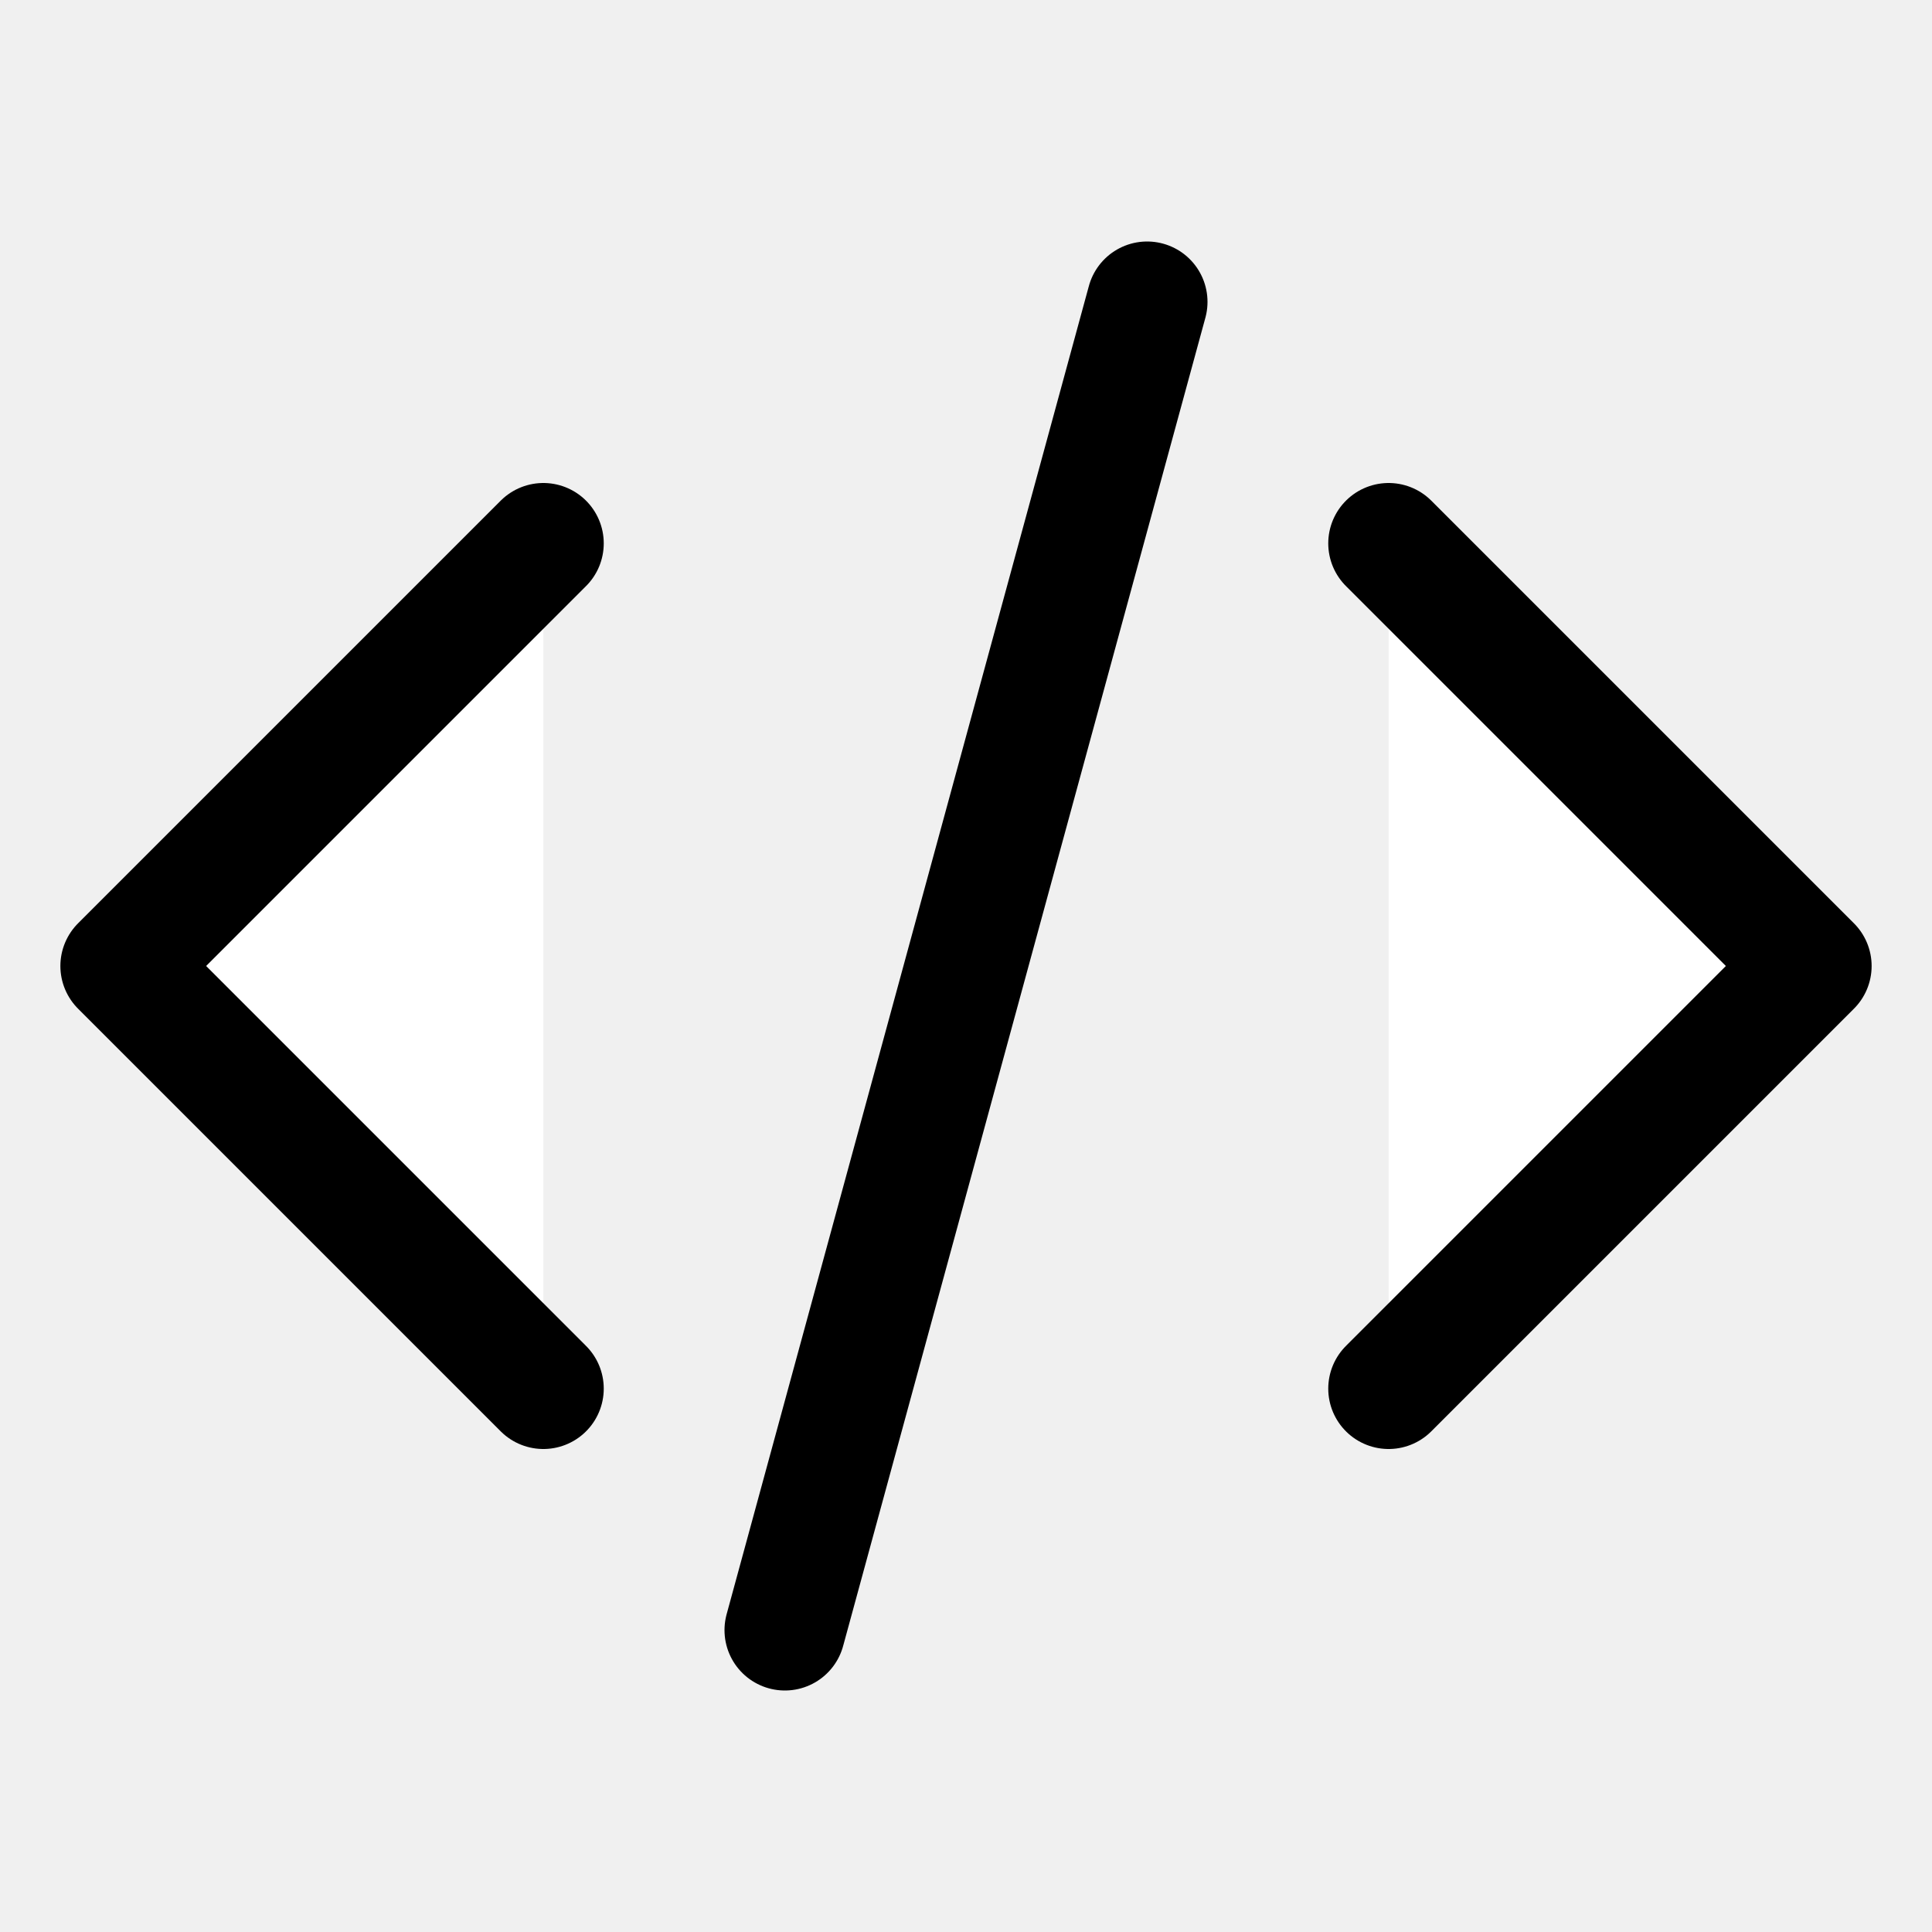
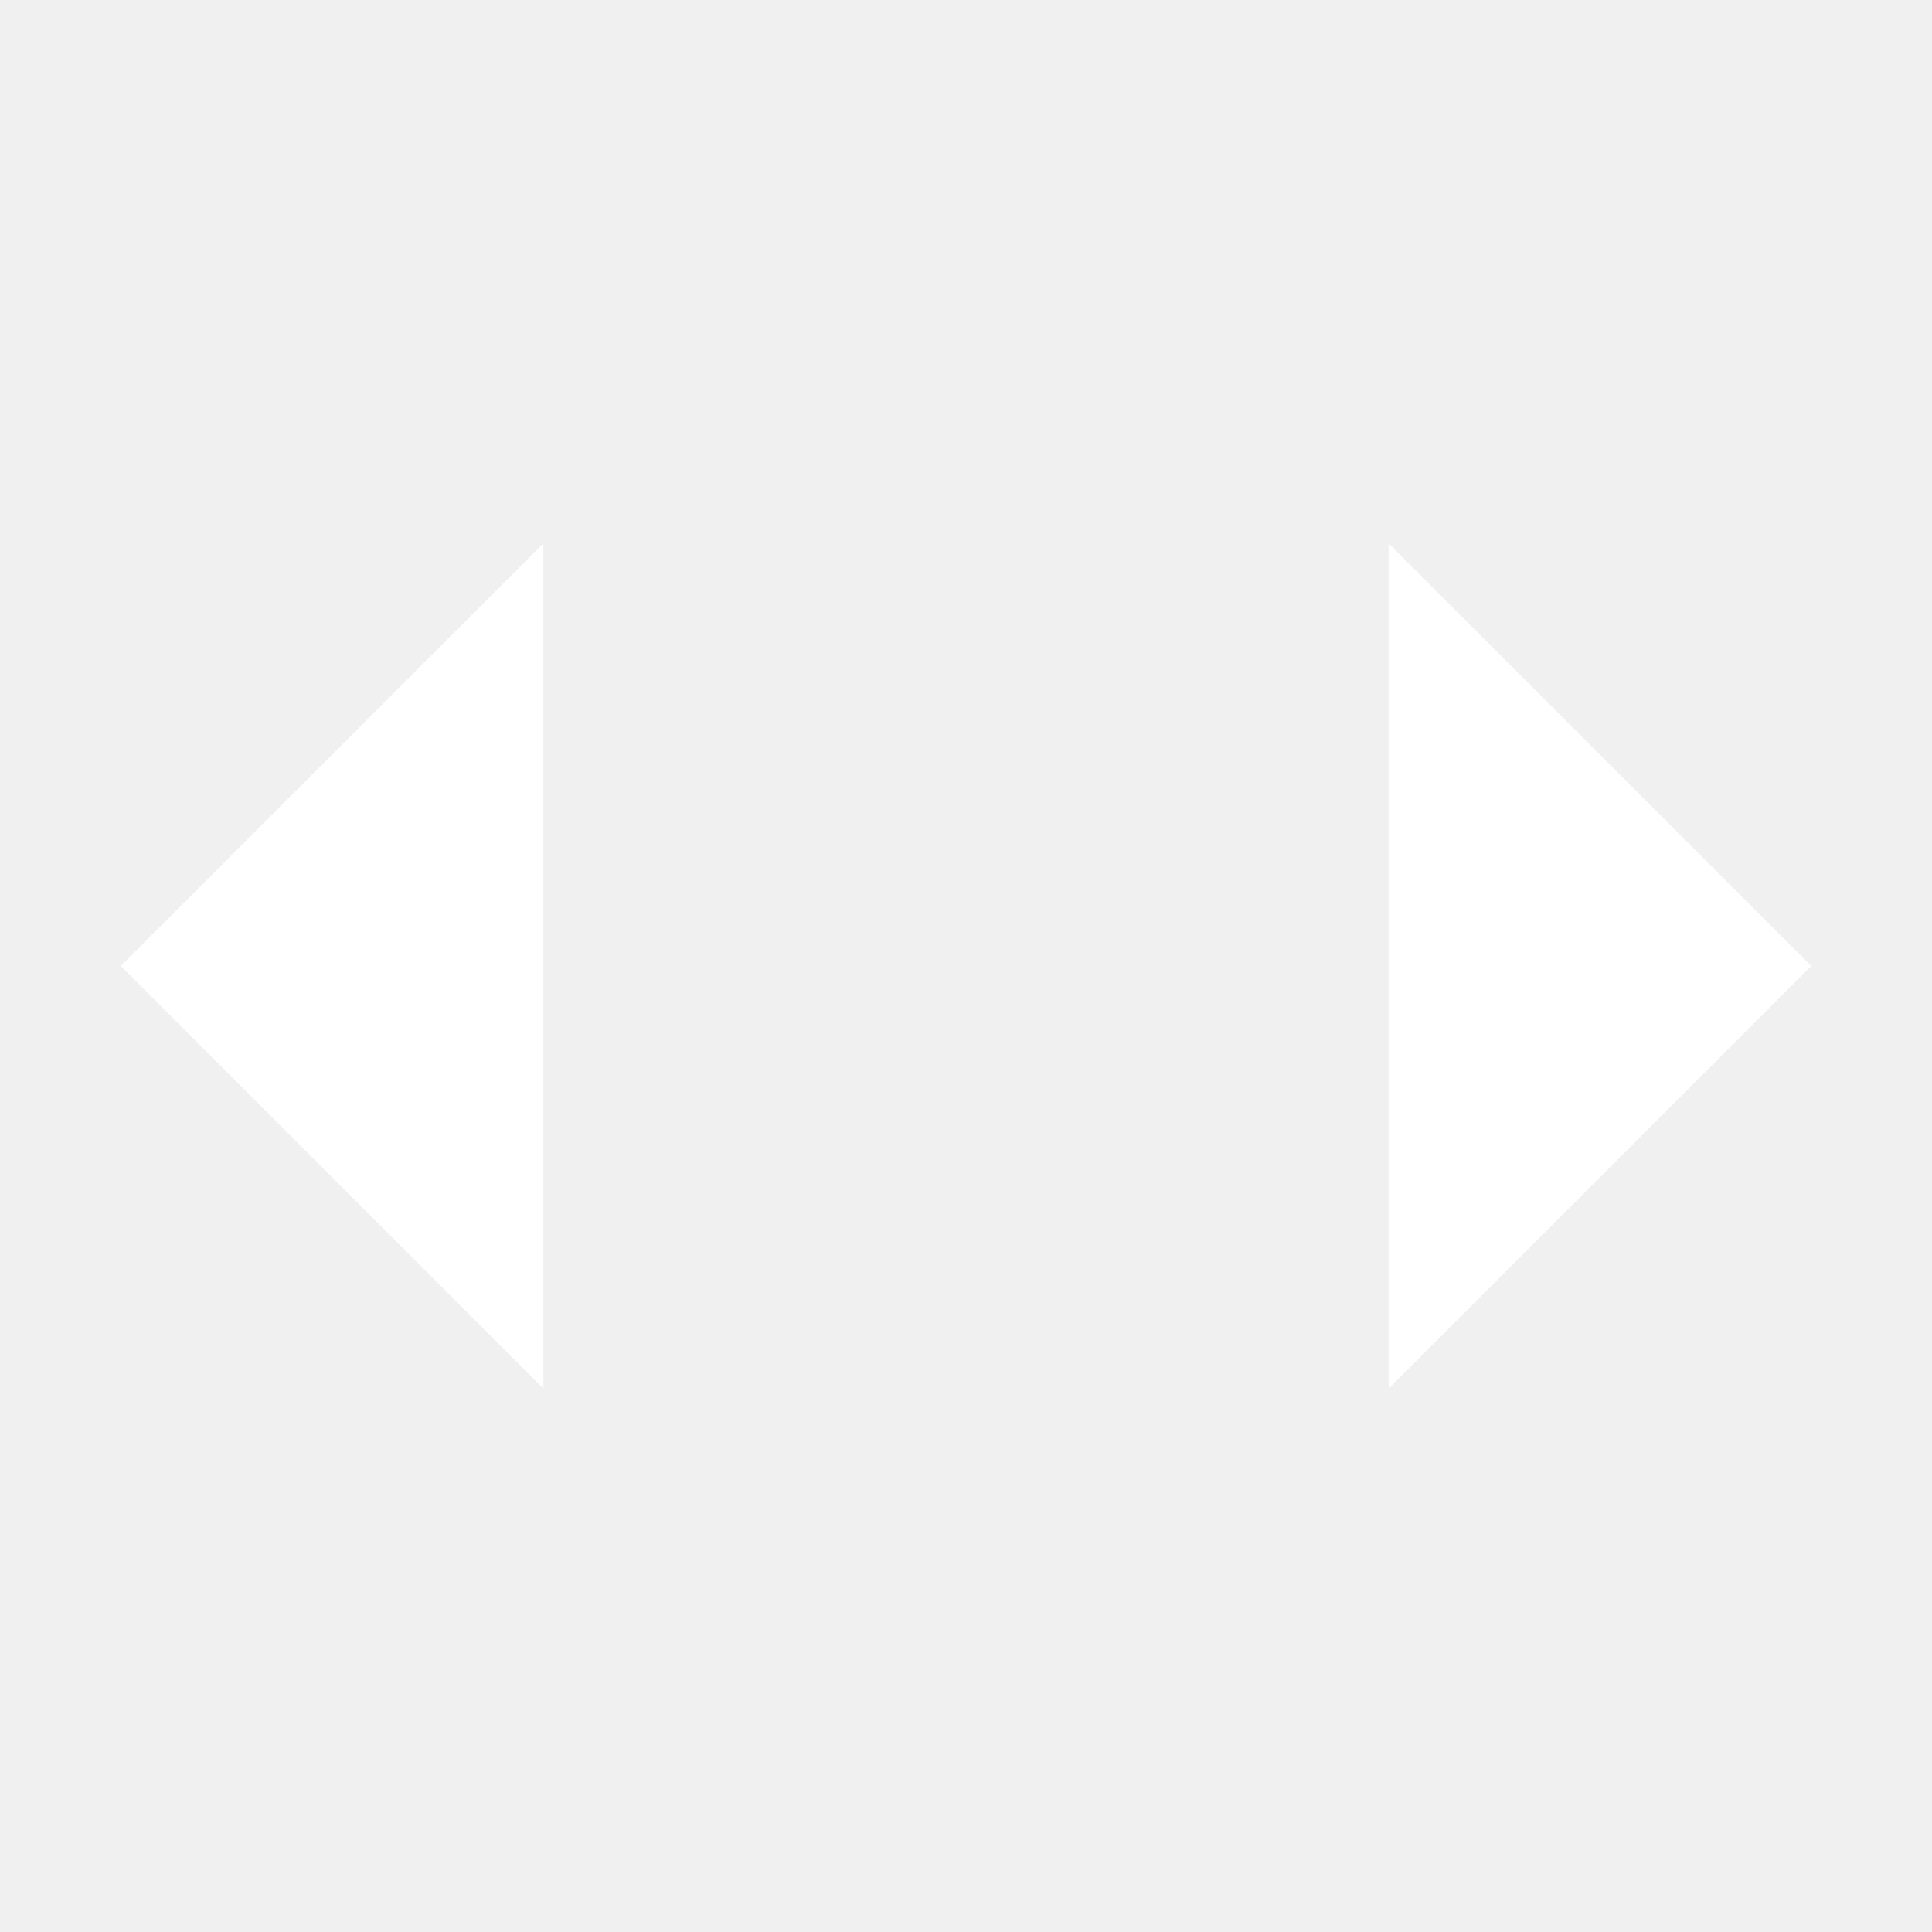
- <svg xmlns="http://www.w3.org/2000/svg" fill="#fff" viewBox="0 0 24 24" stroke-width="1.5" stroke="currentColor" class="w-6 h-6">
+ <svg xmlns="http://www.w3.org/2000/svg" fill="#fff" viewBox="0 0 24 24" stroke-width="1.5" stroke="none" class="w-6 h-6">
  <path stroke-linecap="round" stroke-linejoin="round" d="M17.25 6.75L22.5 12l-5.25 5.25m-10.5 0L1.5 12l5.25-5.25m7.5-3l-4.5 16.5" />
</svg>
